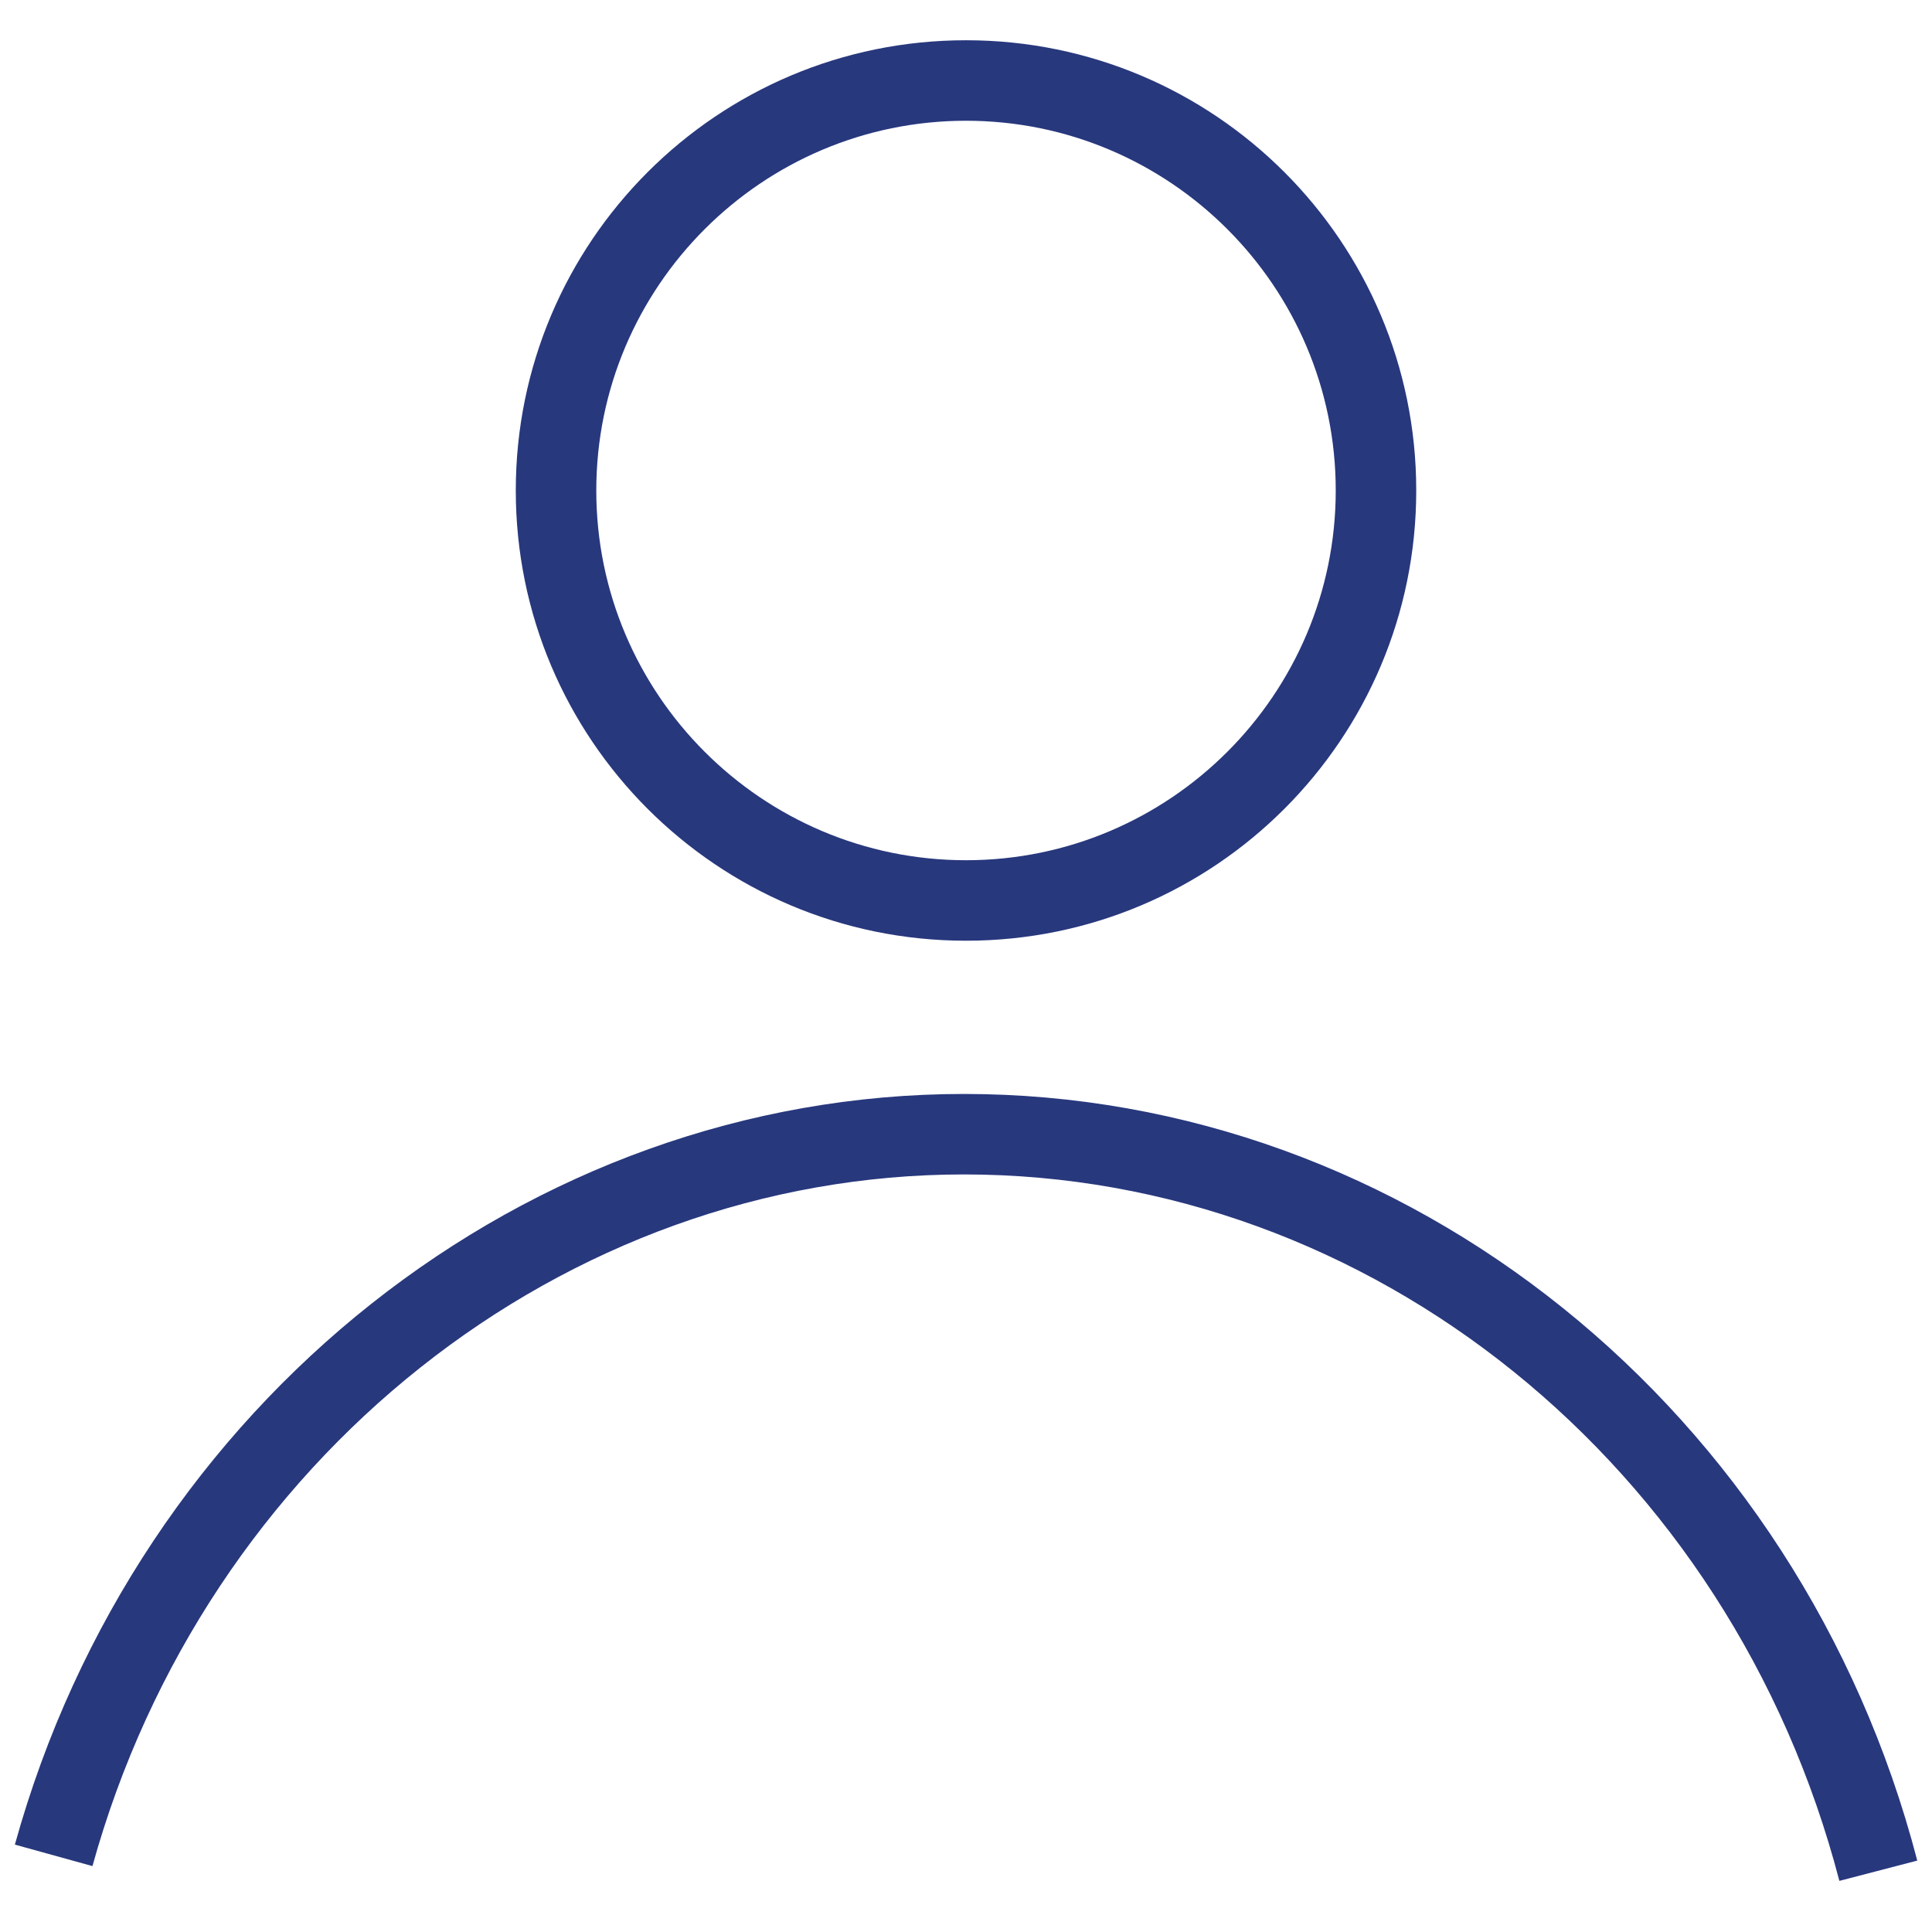
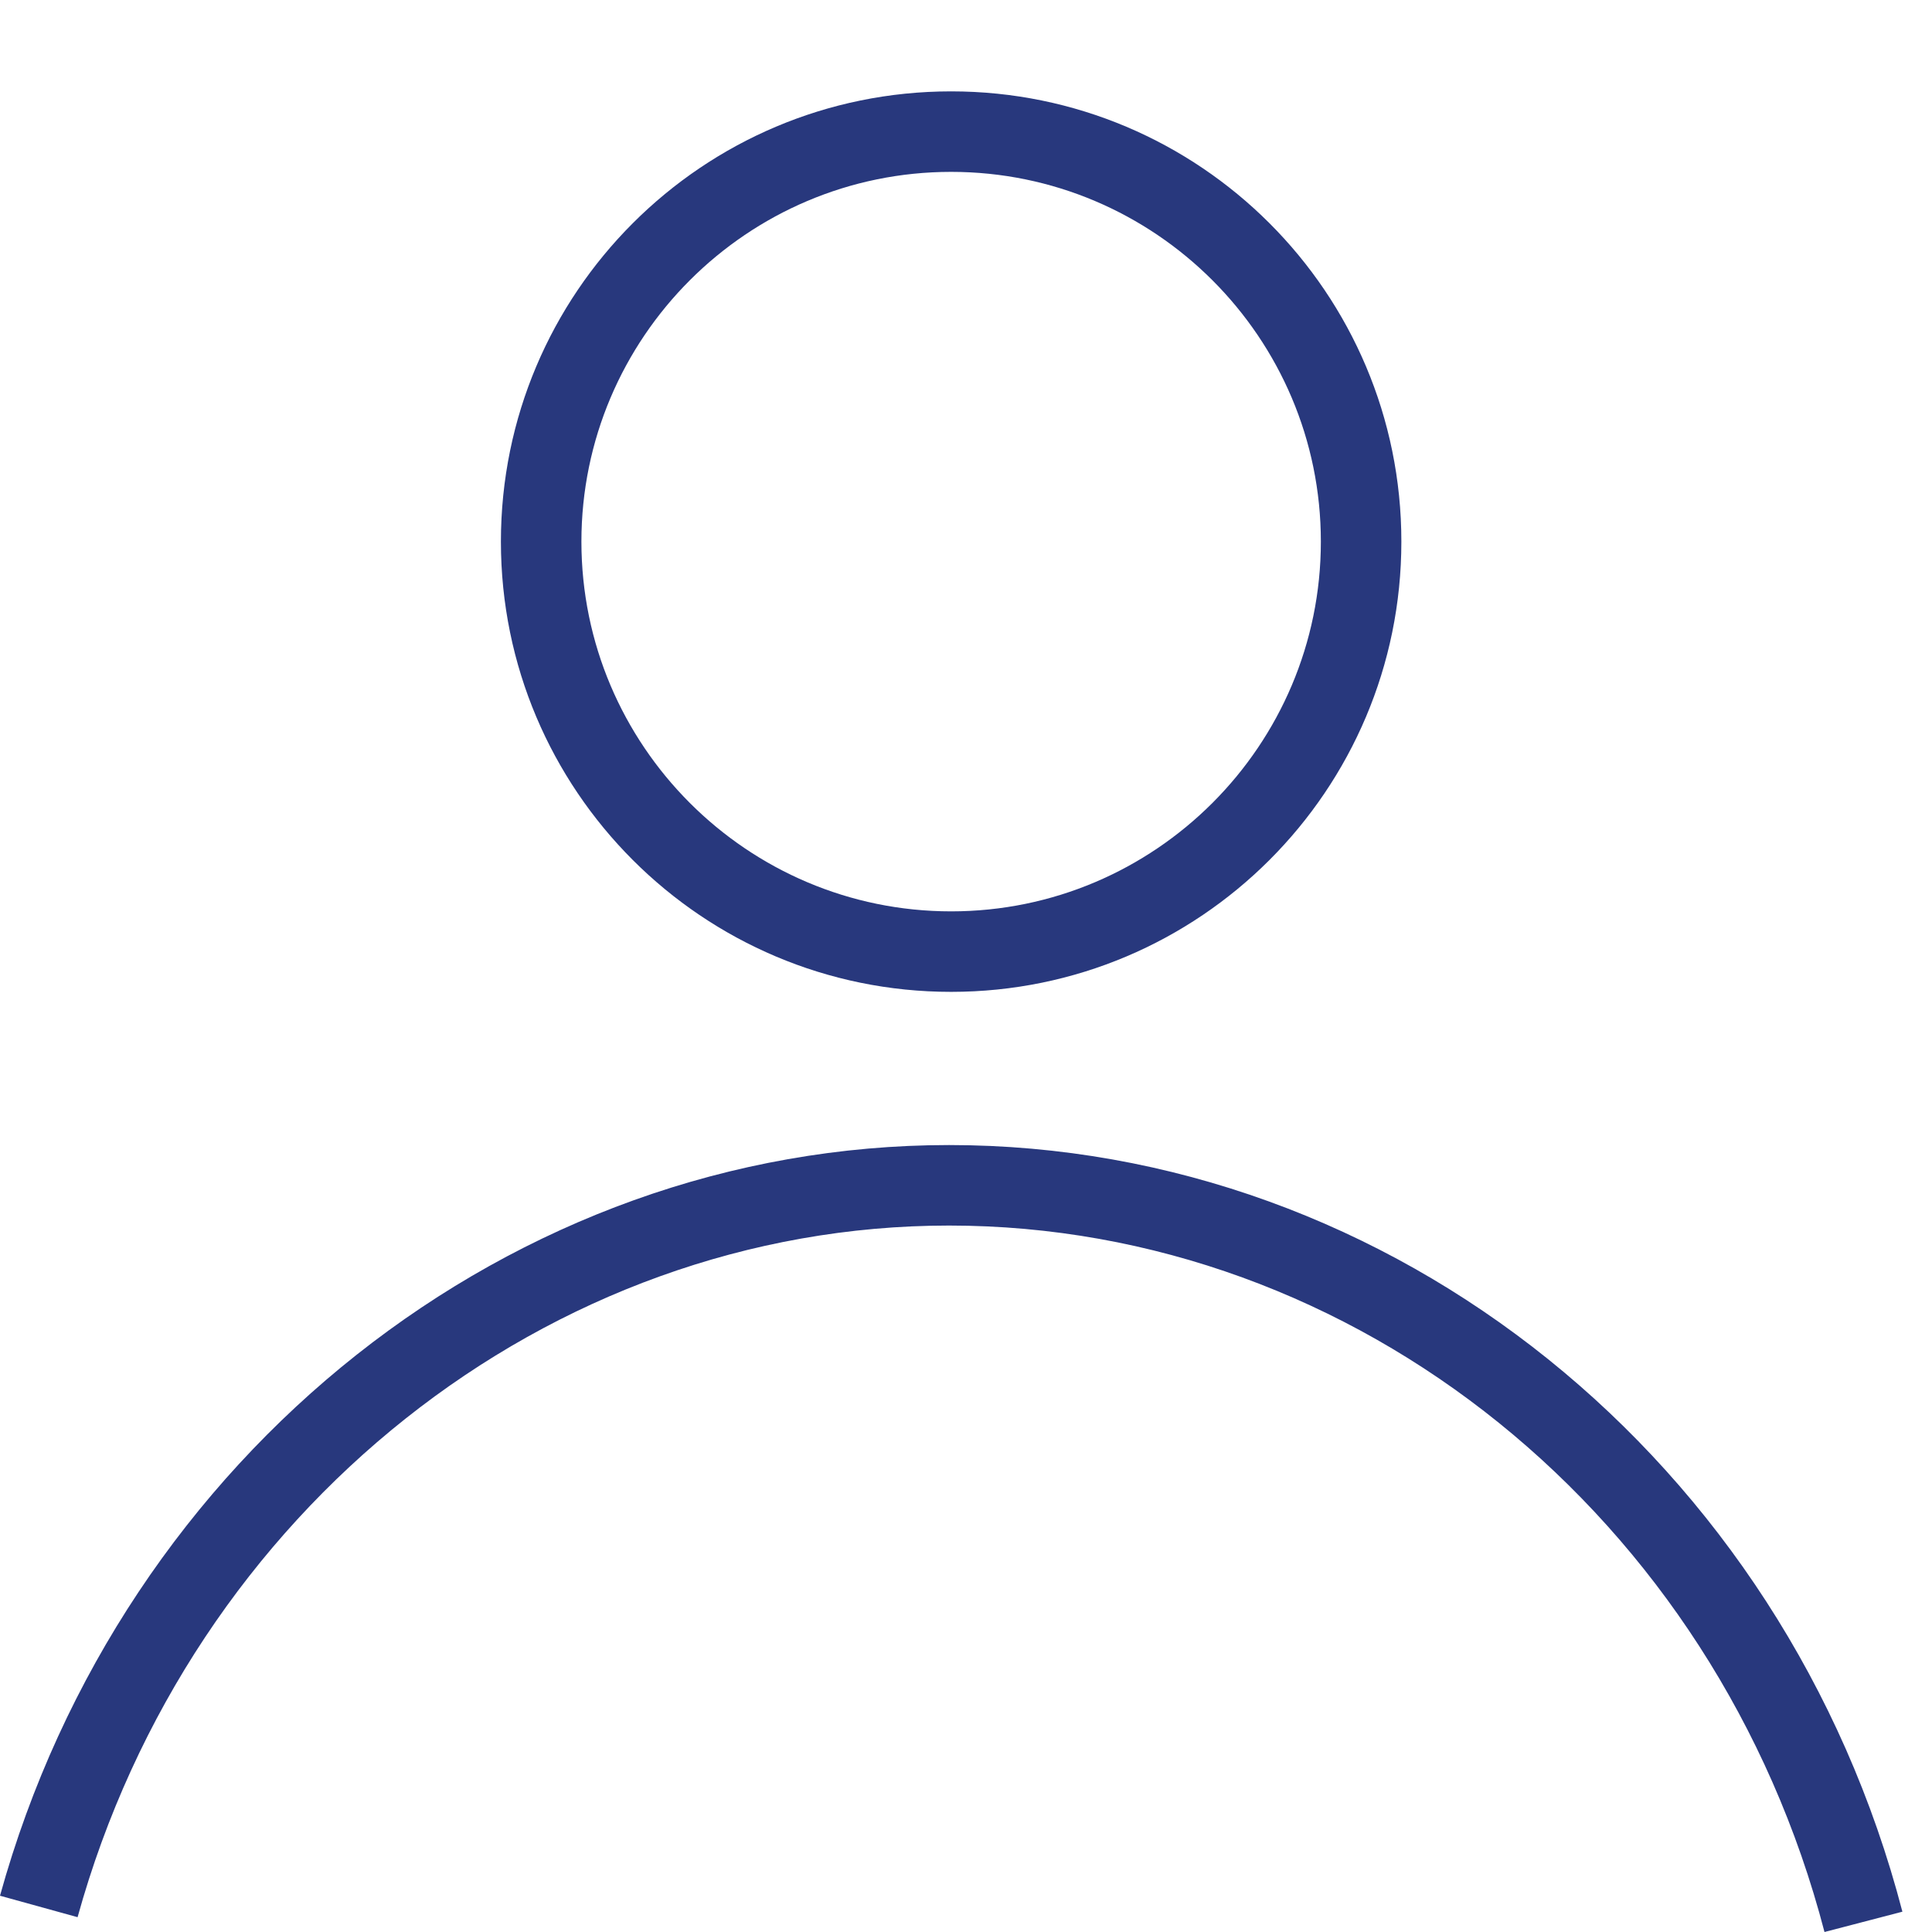
<svg xmlns="http://www.w3.org/2000/svg" width="96" height="96">
-   <path fill="#28387D" d="M-201.893 203.791l-20.669-20.668 53.196-53.193 20.667 20.668-53.194 53.193zm-15.012-20.669l15.012 15.011 47.538-47.536-15.011-15.011-47.539 47.536zM-230.549 211.778l5.167-25.836 2.496-2.494 20.668 20.667-2.495 2.497-25.836 5.166zm8.455-21.882l-3.356 16.783 16.784-3.356-13.428-13.427zM-94.116 211.615h-20.538v-19.367l34.536-34.538a30.016 30.016 0 0 1-1.459-9.29c0-16.606 13.51-30.116 30.115-30.116 16.606 0 30.116 13.51 30.116 30.116s-13.51 30.117-30.116 30.117a29.97 29.97 0 0 1-9.29-1.461l-14.689 14.692h-8.751v9.923h-9.924v9.924zm-16.538-4h12.538v-9.923h9.924v-9.923h11.095l15.314-15.319 1.206.451a25.916 25.916 0 0 0 9.115 1.637c14.4 0 26.116-11.716 26.116-26.117 0-14.4-11.716-26.116-26.116-26.116s-26.115 11.715-26.115 26.116c0 3.144.55 6.211 1.635 9.117l.449 1.204-35.161 35.163v13.71z" />
-   <path fill="#28387D" d="M-43.191 152.074c-6.575 0-11.924-5.349-11.924-11.923 0-6.575 5.349-11.924 11.924-11.924 6.574 0 11.922 5.349 11.922 11.924-.001 6.575-5.348 11.923-11.922 11.923zm0-19.846c-4.369 0-7.924 3.555-7.924 7.924s3.555 7.923 7.924 7.923c4.368 0 7.922-3.554 7.922-7.923-.001-4.37-3.554-7.924-7.922-7.924zM84.284 120.97h1.914v-3.793H19.793c-5.221 0-9.451 4.21-9.451 9.482v73.962c0 6.283 5.097 11.379 11.356 11.379h3.813v-79.652h-5.714c-3.131 0-5.664-2.546-5.664-5.689a5.66 5.66 0 0 1 5.664-5.689h56.919s-1.897 2.795-1.897 5.589 1.897 5.789 1.897 5.789h-47.41V212h56.893v-79.652h-1.914a5.668 5.668 0 0 1-5.671-5.689c-.001-3.143 2.568-5.689 5.67-5.689zM-396.875-109.5v-6.5h-4v6.5h-30.75v-6.5h-4v6.5H-459V-20h86v-89.5h-23.875zm-38.75 4v4.75h4v-4.75h30.75v4.75h4v-4.75H-377V-91h-78v-14.5h19.375zM-455-24v-63h78v63h-78z" />
-   <path fill="#28387D" d="M-424.417-67.352l.816 3.217 5.425-2.928h.096v27.266h4.08V-71h-3.6zM-300-112c24.262 0 44 19.738 44 44s-19.738 44-44 44-44-19.738-44-44 19.738-44 44-44m0-4c-26.51 0-48 21.49-48 48s21.49 48 48 48 48-21.49 48-48-21.49-48-48-48zM-184 4c24.261 0 44 19.738 44 44s-19.738 44-44 44-44-19.738-44-44 19.739-44 44-44m0-4c-26.51 0-48 21.49-48 48s21.49 48 48 48c26.509 0 48-21.49 48-48s-21.49-48-48-48z" />
-   <path fill="#28387D" d="M-311.601-37.683v-60.634L-275.539-68l-36.062 30.317zm4-52.046v43.457L-281.755-68l-25.846-21.729zM-204.749-20.113l-2.574-3.062L-154.004-68l-53.319-44.826 2.574-3.061L-147.787-68zM48.27-112c24.262 0 44 19.738 44 44s-19.738 44-44 44-44-19.738-44-44 19.738-44 44-44m0-4c-26.51 0-48 21.49-48 48s21.49 48 48 48 48-21.49 48-48-21.491-48-48-48zM-67.865 235.865c24.262 0 44 19.738 44 44s-19.738 44-44 44-44-19.738-44-44 19.738-44 44-44m0-4c-26.51 0-48 21.49-48 48s21.49 48 48 48 48-21.49 48-48-21.49-48-48-48zM-389.709 443.888l-56.961-47.887 56.961-47.889 2.574 3.063-53.319 44.826 53.319 44.824zM-299.999 426.679l-47.888-56.962 3.062-2.574 44.826 53.319 44.825-53.319 3.062 2.574zM-230.354 349l46.355 55.141L-137.643 349zM-21.646 443l-46.355-55.141L-114.357 443zM38.5 247.496c12.958 0 23.5 10.542 23.5 23.5s-10.542 23.5-23.5 23.5-23.5-10.542-23.5-23.5 10.542-23.5 23.5-23.5m0-4c-15.188 0-27.5 12.313-27.5 27.5s12.313 27.5 27.5 27.5 27.5-12.313 27.5-27.5-12.312-27.5-27.5-27.5z" />
-   <path fill="#28387D" d="M88.09 316.504l-20.41-20.409c5.804-6.741 9.32-15.507 9.32-25.1 0-21.264-17.237-38.5-38.5-38.5S0 249.732 0 270.996s17.237 38.5 38.5 38.5a38.307 38.307 0 0 0 20.727-6.063l20.967 20.966c1.271 1.271 2.835 2.134 4.405 2.428.395.074.782.11 1.16.11 1.368 0 2.604-.475 3.498-1.369 2.214-2.214 1.701-6.194-1.167-9.064zM4 270.996c0-19.023 15.477-34.5 34.5-34.5s34.5 15.477 34.5 34.5-15.477 34.5-34.5 34.5S4 290.019 4 270.996zm82.429 51.743c-.19.19-.6.249-1.094.156-.773-.145-1.616-.627-2.313-1.323l-20.501-20.5a39.223 39.223 0 0 0 2.396-2.083l20.345 20.344c1.374 1.375 1.612 2.961 1.167 3.406zM-464.5 7.899h97v7h-97zM-464.5 31.739h97v7h-97zM-464.5 79.42h58.711v7H-464.5zM-464.5 55.58h97v7h-97zM-348.125 0h24.389v24.389h-24.389zM-276.514 0h24.389v24.389h-24.389zM-312.319 0h24.389v24.389h-24.389zM-348.125 71.611h24.389V96h-24.389zM-276.514 71.611h24.389V96h-24.389zM-312.319 71.611h24.389V96h-24.389zM-348.125 35.572h24.389v24.389h-24.389zM-276.514 35.572h24.389v24.389h-24.389zM-312.319 35.572h24.389v24.389h-24.389zM-189.234 60.482l-.162-2.093c-.482-4.268.967-9.099 4.993-13.931 3.624-4.268 5.637-7.408 5.637-11.032 0-4.107-2.577-6.845-7.65-6.925-2.899 0-6.12.966-8.133 2.497l-1.932-5.073c2.738-1.932 7.247-3.221 11.515-3.221 9.26 0 13.448 5.717 13.448 11.837 0 5.476-3.061 9.421-6.925 14.011-3.545 4.187-4.833 7.811-4.591 11.917l.161 2.013h-6.361zm-1.691 11.354c0-2.979 2.012-5.073 4.75-5.073 2.898 0 4.75 2.094 4.75 5.073 0 2.818-1.851 4.992-4.83 4.992-2.738.001-4.67-2.173-4.67-4.992zM-31.5.044l-55.272 28.165h-19.899v39.693h20.119L-31.5 95.956V.044zm-71.172 32.165h14.349v31.693h-14.349V32.209zM-35.5 89.428l-48.823-24.879V31.451L-35.5 6.572v82.856zM48 6c10.131 0 18.372 8.241 18.372 18.372S58.131 42.744 48 42.744c-10.13 0-18.371-8.242-18.371-18.372S37.87 6 48 6m0-4C35.645 2 25.629 12.016 25.629 24.372S35.645 46.744 48 46.744s22.372-10.016 22.372-22.372S60.355 2 48 2zM91.397 93.46c-5.384-20.668-23.271-35.103-43.5-35.103-19.893 0-37.699 14.132-43.303 34.368L.739 91.658c6.082-21.962 25.474-37.3 47.158-37.3 22.049 0 41.528 15.665 47.371 38.094l-3.871 1.008zM-184.096 241.165c8.208 0 14.884 6.677 14.884 14.884s-6.676 14.885-14.884 14.885c-8.207 0-14.883-6.678-14.883-14.885s6.677-14.884 14.883-14.884m0-6.777c-11.963 0-21.661 9.698-21.661 21.661 0 11.964 9.697 21.663 21.661 21.663 11.963 0 21.662-9.699 21.662-21.663s-9.699-21.661-21.662-21.661zM-143.481 323.309c-5.046-19.372-21.789-32.901-40.713-32.901-18.611 0-35.276 13.246-40.529 32.212l-6.532-1.809c6.063-21.891 25.415-37.181 47.061-37.181 22.009 0 41.449 15.614 47.272 37.97l-6.559 1.709zM-381.972 211.507h-81.513v-94.985h94.986v92.985h-4v-88.985h-86.986v86.985h77.513z" />
-   <path fill="#28387D" d="M-429.729 143.429h47.88v4h-47.88zM-429.729 162.96h47.88v4h-47.88zM-429.729 182.49h47.88v4h-47.88z" />
-   <g>
-     <path fill="#28387D" d="M-440.001 142.185v6.49h-6.49v-6.49h6.49m4-4h-14.49v14.49h14.49v-14.49zM-440.001 161.715v6.49h-6.49v-6.49h6.49m4-4h-14.49v14.49h14.49v-14.49zM-440.001 181.245v6.49h-6.49v-6.49h6.49m4-4h-14.49v14.49h14.49v-14.49z" />
-   </g>
-   <g fill="#28387D">
-     <path d="M-281 123.46v-6.5h-4v6.5h-30.75v-6.5h-4v6.5h-23.375v89.5h86v-89.5H-281zm-38.75 4v4.75h4v-4.75H-285v4.75h4v-4.75h19.875v14.5h-78v-14.5h19.375zm-19.375 81.5v-63h78v63h-78z" />
-     <path d="M-328.341 183.178l1.679-2.107c4.509-5.794 7.373-10.052 7.373-15.319 0-4.082-1.942-8.296-6.55-8.296-2.436 0-4.575 1.273-6.023 2.897l.921 2.721c.988-1.097 2.6-2.414 4.542-2.414 3.192 0 4.213 2.678 4.213 5.575 0 4.302-2.501 7.989-7.965 14.923l-2.271 2.941v2.371h13.658v-3.205h-9.578v-.087zM-308.361 157.457c-4.344 0-7.471 5.224-7.471 14.836.066 9.437 2.929 14.66 7.109 14.66 4.706 0 7.438-5.355 7.438-15.055 0-9.086-2.6-14.441-7.076-14.441zm-.197 26.511c-2.633 0-4.345-4.213-4.345-11.631 0-7.769 1.844-11.895 4.345-11.895 3.028 0 4.344 4.609 4.344 11.632 0 7.285-1.415 11.894-4.344 11.894zM-296.708 161.275l.56 2.941 3.719-2.677h.066v24.931h2.797v-28.531h-2.469zM-271.89 171.283v-.132c2.633-1.624 3.555-4.257 3.555-6.672 0-3.599-2.106-7.023-6.253-7.023-3.785 0-6.649 3.073-6.649 7.594 0 2.458 1.021 4.916 3.423 6.408l.033.132c-2.633 1.493-4.246 4.082-4.246 7.681 0 4.17 2.699 7.681 7.175 7.681 4.082 0 7.274-3.292 7.274-8.296 0-3.423-1.646-5.968-4.312-7.373zm-6.582-6.496c0-2.458 1.316-4.565 3.719-4.565 2.6 0 3.62 2.37 3.62 4.652 0 2.59-1.416 4.345-3.258 5.18-2.468-.878-4.114-2.414-4.081-5.267zm3.686 19.357c-2.731 0-4.377-2.546-4.279-5.399 0-2.721 1.349-4.959 3.851-5.925 2.896 1.098 4.707 2.809 4.707 6.232 0 2.941-1.679 5.092-4.279 5.092z" />
-   </g>
-   <g>
-     <path fill="#28387D" d="M-157.166 122.99l15.01 15.01-6.009 6.009-15.01-15.01 6.009-6.009m0-5.657l-11.666 11.666 20.667 20.667L-136.5 138l-20.666-20.667z" />
-   </g>
-   <g fill="#28387D">
-     <path d="M-450.297 261.406h16.629v4h-16.629zM-450.297 276.499h16.629v4h-16.629zM-450.297 291.591h16.629v4h-16.629z" />
-     <path d="M-369.197 240.741a21.93 21.93 0 0 0-.822-1.352l-.201-.315c-.241-.382-.513-.815-.865-1.224a5.26 5.26 0 0 0-.463-.481c-.602-.553-1.259-.971-1.838-1.339l-.298-.191c-.694-.448-1.558-1.006-2.607-1.288-.32-.085-.806-.2-1.34-.2-1.196 0-1.935.547-2.349 1.012a2.57 2.57 0 0 0-.217.29l-9.962 10V236.1h-72.267v91.083h72.267v-60.459a55645.051 55645.051 0 0 1 20.737-20.649c.181-.152.519-.436.779-.911.939-1.719-.055-3.519-.554-4.423zm-24.964 82.443h-64.267v-83.083h64.267v9.569l-25.508 25.609-.22.221-11.03 21.467 21.468-11.029.221-.22 15.069-15.01v52.476zm-24.358-41.599a10.793 10.793 0 0 0 3.115 2.914l-6.266 3.219 3.151-6.133zm7.29.477c-3.614-1.179-4.626-3.456-4.91-4.66l38.829-38.982c.44.125.979.472 1.455.779l.32.205c.483.307.939.598 1.284.914.041.037.079.077.124.13.167.194.339.467.521.757l.236.37c.234.359.463.723.691 1.138.084.151.227.41.323.627l-38.873 38.722z" />
-   </g>
-   <path fill="#28387D" d="M-251.374 278.963c0-4.315-1.856-8.195-4.799-10.917h2.816v-3.967h-1.412c-1.527-3.343-2.336-7.074-2.336-10.87 0-.775.045-1.546.111-2.313h.221v-1.833a25.737 25.737 0 0 1 2.05-6.822h1.366v-3.967h-80.976v.07c-7.559.704-13.497 7.076-13.497 14.816 0 4.315 1.856 8.195 4.799 10.916h-2.816v3.967h.857c1.556 3.369 2.382 7.133 2.382 10.969 0 3.796-.81 7.527-2.336 10.87h-.902v3.967h2.821c-2.945 2.722-4.804 6.604-4.804 10.921 0 7.74 5.938 14.112 13.497 14.816v.07h80.976v-3.967h-1.412c-1.527-3.343-2.336-7.074-2.336-10.87 0-3.835.825-7.6 2.382-10.969h1.366v-3.967h-2.821c2.944-2.721 4.803-6.602 4.803-10.92zm-92.489-25.803c0-6.021 4.898-10.919 10.919-10.919h73.913a29.756 29.756 0 0 0-1.381 4.688h-6.747v3.967h6.183a30.706 30.706 0 0 0-.097 2.313c0 3.751.692 7.452 2.004 10.87h-5.803v-.003h-68.14c-5.988-.036-10.851-4.918-10.851-10.916zm4.433 32.748h8.047v-3.967h-7.41c.092-.97.151-1.947.151-2.928 0-1.113-.067-2.222-.187-3.32h7.445v-3.967h-8.137a29.593 29.593 0 0 0-1.165-3.681h6.351v.003h68.139c5.99.037 10.853 4.918 10.853 10.917 0 6.021-4.898 10.919-10.919 10.919h-74.385a29.508 29.508 0 0 0 1.217-3.976zm78.552 22.326h-6.944v3.967h7.655a29.55 29.55 0 0 0 1.099 3.488h-73.875c-6.021 0-10.919-4.898-10.919-10.919 0-6.021 4.898-10.92 10.919-10.92h73.913a30.405 30.405 0 0 0-1.848 14.384z" />
-   <path fill="none" stroke="#E76328" stroke-width="4" stroke-miterlimit="10" d="M141.574-222.882h38.998v38.998h-38.998z" />
-   <path fill="none" stroke="#28387D" stroke-width="4" stroke-miterlimit="10" d="M198.571-222.882h38.998v38.998h-38.998z" />
-   <path fill="#28387D" d="M72.03-92.235l-3.002-2.644L48.25-71.277 27.472-94.879l-3.002 2.644L45.585-68.25 24.47-44.265l3.002 2.644L48.25-65.223l20.778 23.602 3.002-2.644L50.915-68.25z" />
-   <g>
-     <path fill="#28387D" d="M-71.19 296.305l-20.026-20.026 2.828-2.828 16.973 16.973 28.204-32.861 3.035 2.605z" />
-   </g>
-   <path fill="#28387D" d="M-50.467-50.095C-43.39-57.076-39-66.774-39-77.5c0-21.263-17.237-38.5-38.5-38.5S-116-98.763-116-77.5-98.763-39-77.5-39a38.31 38.31 0 0 0 24.029-8.435l.005.004.354.35.301.307 25.984 26.529 2.857-2.799-26.497-27.051zM-112-77.5c0-19.023 15.477-34.5 34.5-34.5S-43-96.523-43-77.5-58.477-43-77.5-43-112-58.477-112-77.5z" />
+   <path fill="#28387D" d="M47.261 8.54c10.131 0 18.372 8.241 18.372 18.372s-8.241 18.373-18.372 18.373c-10.13 0-18.371-8.242-18.371-18.373S37.131 8.54 47.261 8.54m0-4c-12.355 0-22.371 10.016-22.371 22.372s10.016 22.373 22.371 22.373 22.372-10.017 22.372-22.373c0-12.356-10.017-22.372-22.372-22.372zM90.658 96c-5.384-20.668-23.271-35.103-43.5-35.103-19.893 0-37.699 14.133-43.303 34.367L0 94.198c6.082-21.963 25.474-37.301 47.158-37.301 22.049 0 41.528 15.665 47.371 38.094L90.658 96z" />
</svg>
